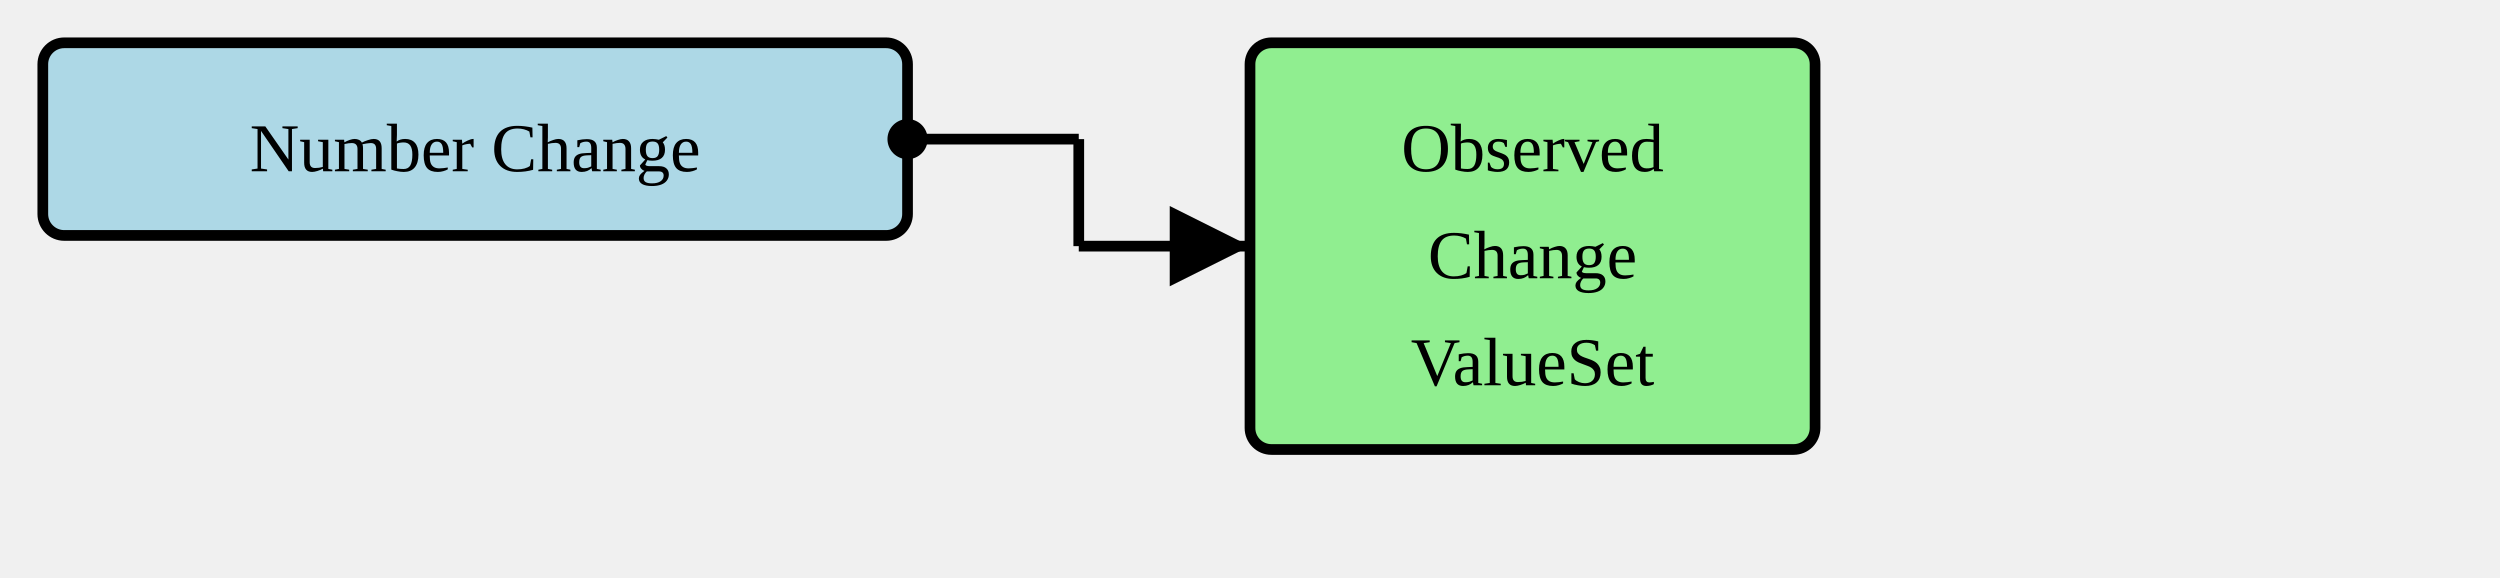
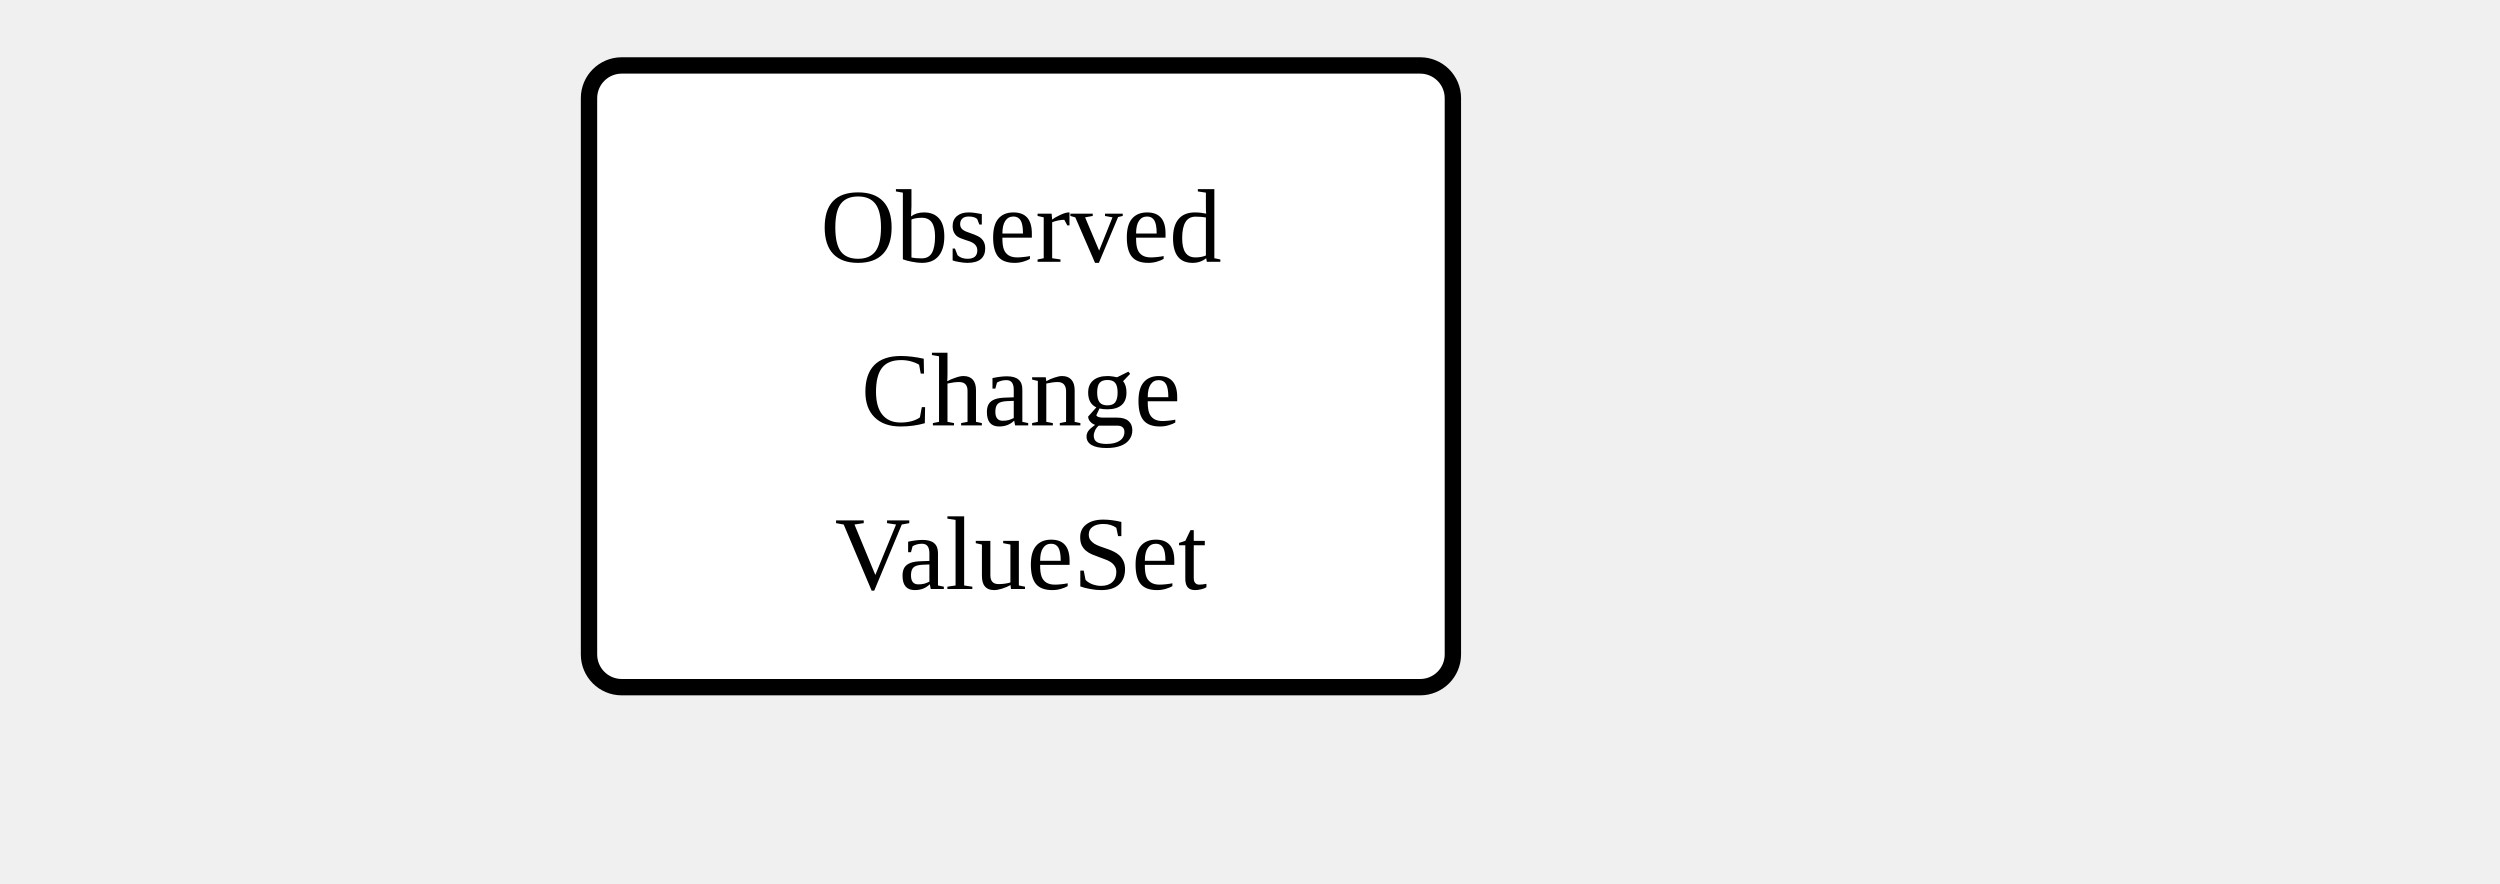
- <svg xmlns="http://www.w3.org/2000/svg" version="1.1" width="438" height="101.25">
+ <svg xmlns="http://www.w3.org/2000/svg" version="1.1" width="286.5" height="101.25">
  <defs>
    <marker id="arrowStart" markerWidth="3.75" markerHeight="3.75" markerUnits="px" refX="1.875" refY="1.875">
      <circle fill="Black" stroke-width="0" cx="1.875" cy="1.875" r="1.875" />
    </marker>
    <marker id="arrowEnd" markerWidth="7.5" markerHeight="7.5" markerUnits="px" refX="7.5" refY="3.75">
      <polygon fill="Black" stroke-width="0" points="0 0 7.5 3.75 0 7.5" />
    </marker>
  </defs>
+   <g />
  <g>
-     <g transform="translate(7.5 7.5)">
-       <rect fill="LightBlue" stroke="Black" stroke-width="1.875" x="0" y="0" width="151.5" height="33.75" rx="3.75" ry="3.75" />
-       <a href="./StructureDefinition-ObservedChangeInNumber.html" target="_blank">
-         <text x="75.75" y="22.5" text-anchor="middle">Number Change</text>
-       </a>
-     </g>
-     <line stroke="Black" stroke-width="1.875" marker-end="url(#arrowEnd)" x1="189" y1="43.125" x2="219" y2="43.125" />
-     <line stroke="Black" stroke-width="1.875" marker-start="url(#arrowStart)" x1="159" y1="24.375" x2="189" y2="24.375" />
-     <line stroke="Black" stroke-width="1.875" x1="189" y1="24.375" x2="189" y2="43.125" />
-   </g>
-   <g>
-     <g transform="translate(219 7.5)">
-       <rect fill="LightGreen" stroke="Black" stroke-width="1.875" x="0" y="0" width="99" height="71.25" rx="3.75" ry="3.75" />
+     <g transform="translate(67.5 7.5)">
+       <rect fill="White" stroke="Black" stroke-width="1.875" x="0" y="0" width="99" height="71.25" rx="3.75" ry="3.75" />
      <text x="49.5" y="22.5" text-anchor="middle">Observed</text>
      <text x="49.5" y="41.25" text-anchor="middle">Change</text>
      <text x="49.5" y="60" text-anchor="middle">ValueSet</text>
    </g>
  </g>
  <g />
</svg>
